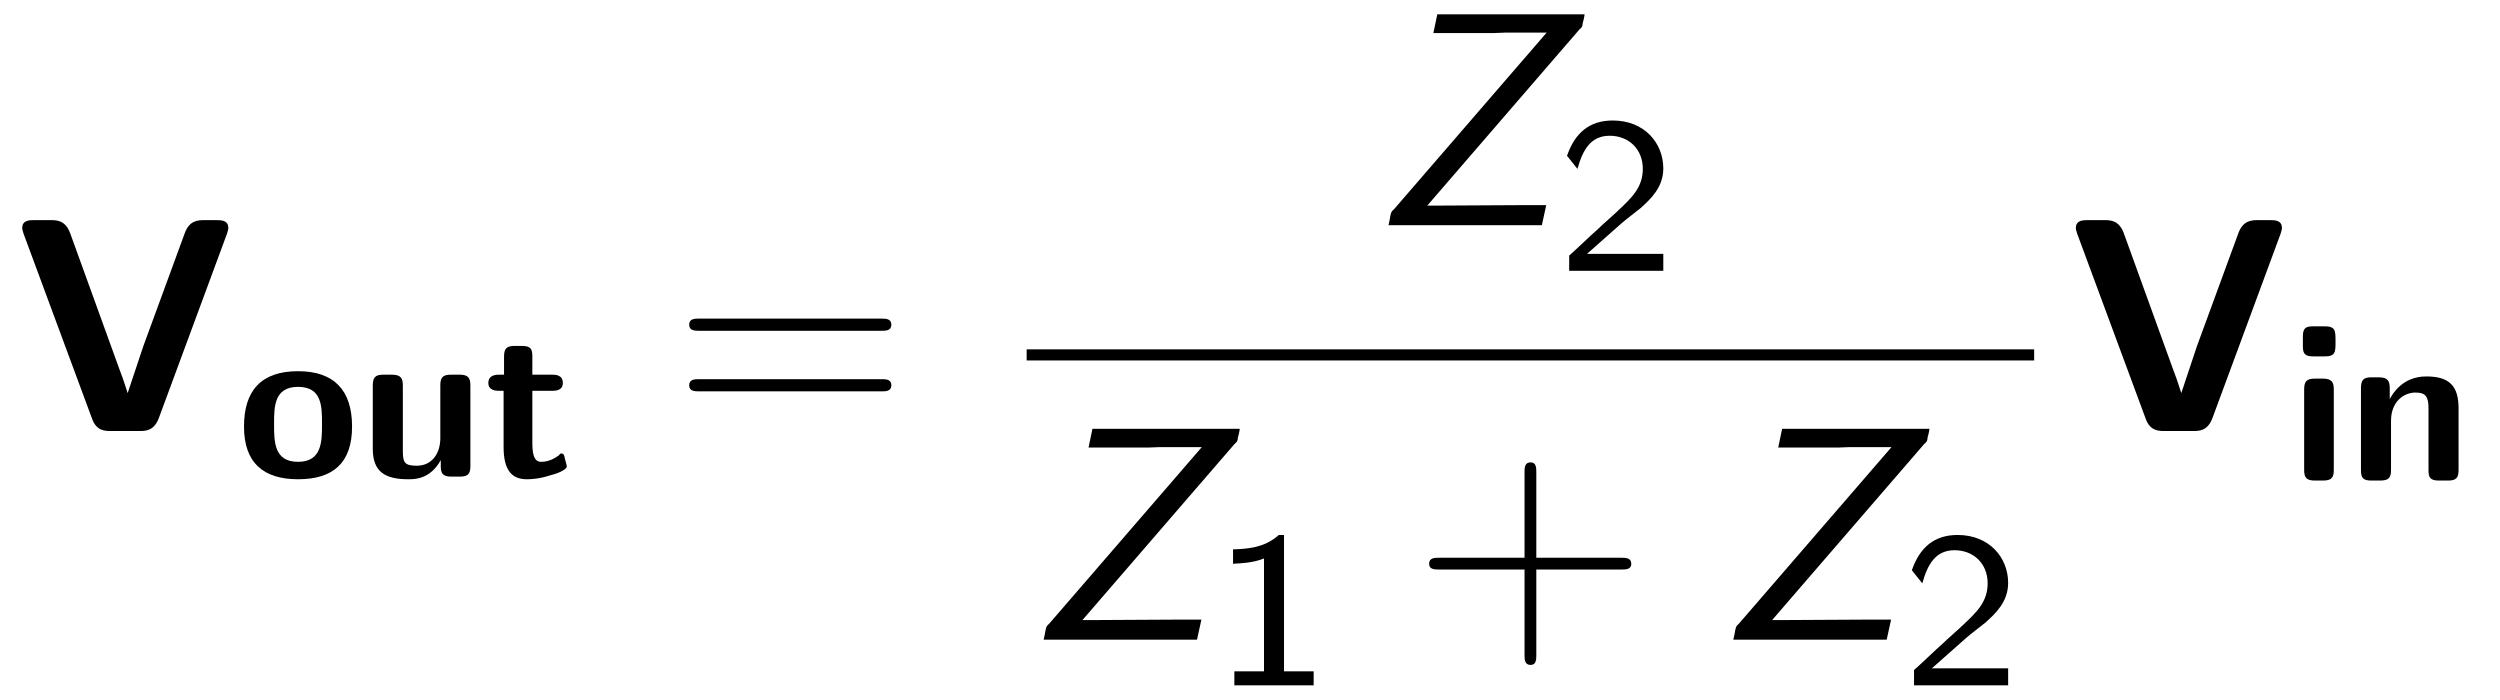
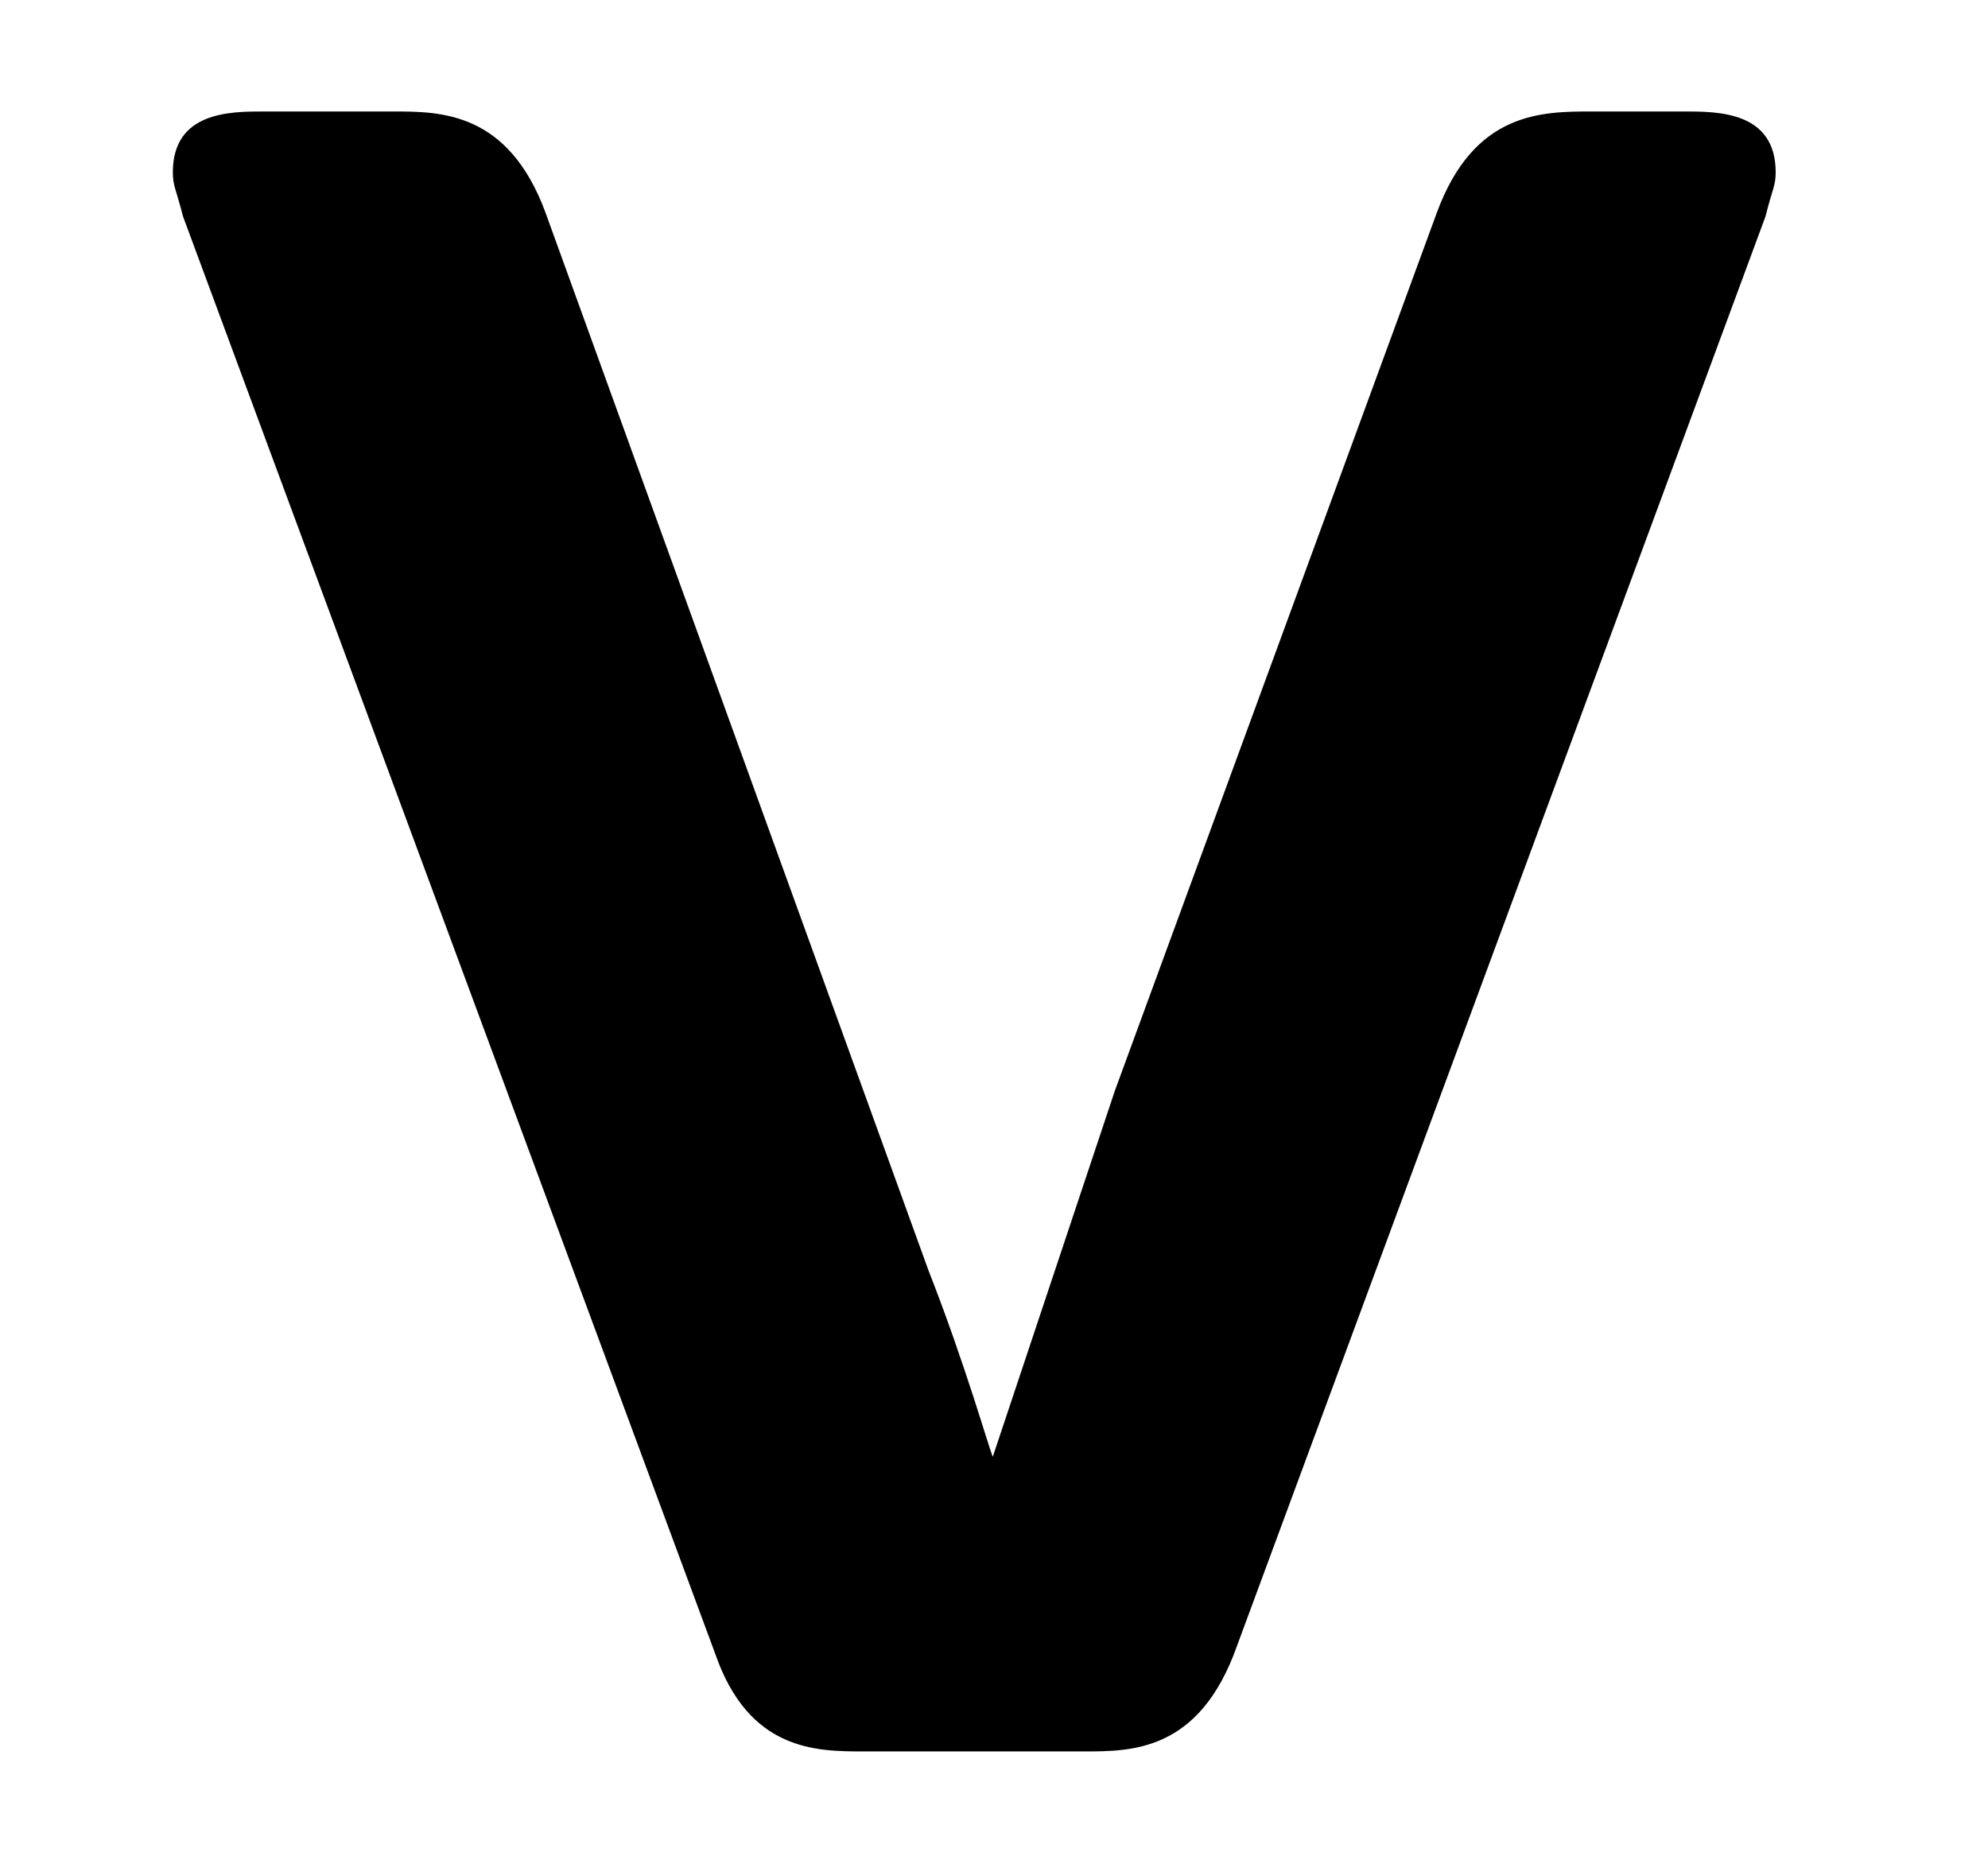
- <svg xmlns="http://www.w3.org/2000/svg" xmlns:xlink="http://www.w3.org/1999/xlink" viewBox="0 0 89.65 25.075">
+ <svg xmlns="http://www.w3.org/2000/svg" xmlns:xlink="http://www.w3.org/1999/xlink" viewBox="0 0 9.167 8.576">
  <defs>
    <g>
      <g id="glyph-0-0">
        <path d="M 7.641 -7.078 C 7.672 -7.203 7.688 -7.219 7.688 -7.281 C 7.688 -7.562 7.422 -7.562 7.266 -7.562 L 6.844 -7.562 C 6.609 -7.562 6.297 -7.562 6.125 -7.094 L 4.641 -3.047 L 4.078 -1.359 C 4.062 -1.391 3.953 -1.781 3.781 -2.219 L 2.016 -7.094 C 1.844 -7.562 1.531 -7.562 1.312 -7.562 L 0.719 -7.562 C 0.562 -7.562 0.297 -7.562 0.297 -7.281 C 0.297 -7.219 0.312 -7.203 0.344 -7.078 L 2.797 -0.453 C 2.953 0 3.266 0 3.484 0 L 4.5 0 C 4.719 0 5.031 0 5.203 -0.484 Z M 7.641 -7.078 " />
      </g>
-       <g id="glyph-1-0">
-         <path d="M 4.125 -1.797 C 4.125 -3.094 3.484 -3.781 2.188 -3.781 C 0.859 -3.781 0.25 -3.078 0.25 -1.797 C 0.25 -0.5 0.938 0.094 2.188 0.094 C 3.438 0.094 4.125 -0.484 4.125 -1.797 Z M 2.188 -0.531 C 1.328 -0.531 1.328 -1.25 1.328 -1.891 C 1.328 -2.5 1.328 -3.219 2.188 -3.219 C 3.047 -3.219 3.047 -2.516 3.047 -1.891 C 3.047 -1.266 3.047 -0.531 2.188 -0.531 Z M 2.188 -0.531 " />
-       </g>
-       <g id="glyph-1-1">
-         <path d="M 3.984 -3.266 C 3.984 -3.516 3.922 -3.656 3.609 -3.656 L 3.281 -3.656 C 2.984 -3.656 2.906 -3.547 2.906 -3.266 L 2.906 -1.375 C 2.906 -0.859 2.625 -0.391 2.062 -0.391 C 1.609 -0.391 1.562 -0.516 1.562 -0.938 L 1.562 -3.266 C 1.562 -3.516 1.5 -3.656 1.172 -3.656 L 0.859 -3.656 C 0.578 -3.656 0.484 -3.562 0.484 -3.266 L 0.484 -1 C 0.484 -0.156 0.938 0.094 1.766 0.094 C 1.984 0.094 2.547 0.094 2.922 -0.594 L 2.922 -0.375 C 2.922 -0.125 2.984 0 3.312 0 L 3.609 0 C 3.906 0 3.984 -0.109 3.984 -0.375 Z M 3.984 -3.266 " />
-       </g>
-       <g id="glyph-1-2">
-         <path d="M 1.734 -3.078 L 2.453 -3.078 C 2.547 -3.078 2.828 -3.078 2.828 -3.359 C 2.828 -3.656 2.547 -3.656 2.453 -3.656 L 1.734 -3.656 L 1.734 -4.312 C 1.734 -4.562 1.688 -4.688 1.359 -4.688 L 1.109 -4.688 C 0.828 -4.688 0.719 -4.609 0.719 -4.312 L 0.719 -3.656 L 0.547 -3.656 C 0.453 -3.656 0.156 -3.656 0.156 -3.359 C 0.156 -3.078 0.453 -3.078 0.547 -3.078 L 0.703 -3.078 L 0.703 -1.062 C 0.703 -0.25 0.984 0.094 1.531 0.094 C 1.609 0.094 1.953 0.094 2.375 -0.047 C 2.516 -0.078 2.969 -0.219 2.969 -0.375 C 2.969 -0.391 2.953 -0.453 2.906 -0.625 C 2.875 -0.781 2.859 -0.828 2.781 -0.828 C 2.734 -0.828 2.734 -0.828 2.688 -0.766 C 2.594 -0.703 2.375 -0.531 2.047 -0.531 C 1.859 -0.531 1.734 -0.672 1.734 -1.188 Z M 1.734 -3.078 " />
-       </g>
-       <g id="glyph-1-3">
-         <path d="M 0.812 -5.531 C 0.562 -5.531 0.438 -5.484 0.438 -5.172 L 0.438 -4.812 C 0.438 -4.547 0.516 -4.453 0.812 -4.453 L 1.219 -4.453 C 1.609 -4.453 1.609 -4.609 1.609 -4.984 C 1.609 -5.375 1.609 -5.531 1.219 -5.531 Z M 1.547 -3.266 C 1.547 -3.516 1.484 -3.656 1.156 -3.656 L 0.875 -3.656 C 0.578 -3.656 0.484 -3.562 0.484 -3.266 L 0.484 -0.375 C 0.484 -0.094 0.578 0 0.875 0 L 1.156 0 C 1.469 0 1.547 -0.109 1.547 -0.375 Z M 1.547 -3.266 " />
-       </g>
-       <g id="glyph-1-4">
-         <path d="M 3.984 -2.594 C 3.984 -3.406 3.641 -3.734 2.828 -3.734 C 1.984 -3.734 1.625 -3.125 1.516 -2.922 L 1.516 -3.312 C 1.516 -3.562 1.453 -3.703 1.125 -3.703 L 0.859 -3.703 C 0.578 -3.703 0.484 -3.609 0.484 -3.312 L 0.484 -0.375 C 0.484 -0.094 0.562 0 0.859 0 L 1.172 0 C 1.484 0 1.562 -0.109 1.562 -0.375 L 1.562 -2.141 C 1.562 -2.844 2.031 -3.156 2.438 -3.156 C 2.828 -3.156 2.906 -2.984 2.906 -2.578 L 2.906 -0.375 C 2.906 -0.125 2.953 0 3.281 0 L 3.609 0 C 3.906 0 3.984 -0.109 3.984 -0.375 Z M 3.984 -2.594 " />
-       </g>
-       <g id="glyph-2-0">
-         <path d="M 7.5 -3.594 C 7.656 -3.594 7.859 -3.594 7.859 -3.812 C 7.859 -4.031 7.656 -4.031 7.5 -4.031 L 0.969 -4.031 C 0.812 -4.031 0.609 -4.031 0.609 -3.812 C 0.609 -3.594 0.812 -3.594 0.984 -3.594 Z M 7.5 -1.422 C 7.656 -1.422 7.859 -1.422 7.859 -1.641 C 7.859 -1.859 7.656 -1.859 7.5 -1.859 L 0.984 -1.859 C 0.812 -1.859 0.609 -1.859 0.609 -1.641 C 0.609 -1.422 0.812 -1.422 0.969 -1.422 Z M 7.5 -1.422 " />
-       </g>
-       <g id="glyph-2-1">
-         <path d="M 4.453 -2.516 L 7.5 -2.516 C 7.656 -2.516 7.859 -2.516 7.859 -2.719 C 7.859 -2.938 7.656 -2.938 7.5 -2.938 L 4.453 -2.938 L 4.453 -6 C 4.453 -6.156 4.453 -6.359 4.25 -6.359 C 4.031 -6.359 4.031 -6.156 4.031 -6 L 4.031 -2.938 L 0.969 -2.938 C 0.812 -2.938 0.609 -2.938 0.609 -2.719 C 0.609 -2.516 0.812 -2.516 0.969 -2.516 L 4.031 -2.516 L 4.031 0.547 C 4.031 0.703 4.031 0.906 4.25 0.906 C 4.453 0.906 4.453 0.703 4.453 0.547 Z M 4.453 -2.516 " />
-       </g>
-       <g id="glyph-3-0">
-         <path d="M 7.453 -7.016 C 7.562 -7.109 7.562 -7.125 7.578 -7.266 C 7.594 -7.297 7.641 -7.516 7.641 -7.562 L 2.359 -7.562 L 2.219 -6.891 L 4.391 -6.891 C 4.531 -6.891 4.656 -6.906 4.781 -6.906 L 6.281 -6.906 L 0.812 -0.578 C 0.703 -0.484 0.703 -0.453 0.672 -0.312 C 0.672 -0.297 0.625 -0.047 0.609 0 L 6.109 0 L 6.266 -0.719 L 5.219 -0.719 C 4.266 -0.719 3.297 -0.703 2.344 -0.703 L 2 -0.703 Z M 7.453 -7.016 " />
-       </g>
-       <g id="glyph-4-0">
-         <path d="M 2.25 -0.609 C 2.156 -0.609 2.062 -0.609 1.969 -0.609 L 1.062 -0.609 L 2.297 -1.703 C 2.438 -1.828 2.828 -2.125 2.984 -2.25 C 3.328 -2.562 3.797 -2.984 3.797 -3.672 C 3.797 -4.578 3.125 -5.391 1.984 -5.391 C 1.141 -5.391 0.625 -4.938 0.344 -4.125 L 0.719 -3.656 C 0.906 -4.328 1.188 -4.844 1.875 -4.844 C 2.547 -4.844 3.062 -4.375 3.062 -3.656 C 3.062 -3 2.672 -2.625 2.188 -2.172 C 2.031 -2.016 1.609 -1.656 1.438 -1.484 C 1.203 -1.281 0.656 -0.75 0.422 -0.547 L 0.422 0 L 3.797 0 L 3.797 -0.609 Z M 2.25 -0.609 " />
-       </g>
-       <g id="glyph-4-1">
-         <path d="M 2.562 -5.391 L 2.375 -5.391 C 1.859 -4.922 1.219 -4.891 0.734 -4.875 L 0.734 -4.359 C 1.047 -4.375 1.438 -4.391 1.844 -4.547 L 1.844 -0.5 L 0.781 -0.5 L 0.781 0 L 3.625 0 L 3.625 -0.5 L 2.562 -0.5 Z M 2.562 -5.391 " />
-       </g>
    </g>
+     <clipPath id="clip-0">
+       <path clip-rule="nonzero" d="M 0 0 L 9 0 L 9 8.574 L 0 8.574 Z M 0 0 " />
+     </clipPath>
  </defs>
-   <g fill="rgb(0%, 0%, 0%)" fill-opacity="1">
-     <use xlink:href="#glyph-0-0" x="0.5" y="15.456" />
-   </g>
-   <g fill="rgb(0%, 0%, 0%)" fill-opacity="1">
-     <use xlink:href="#glyph-1-0" x="8.5" y="17.092" />
-     <use xlink:href="#glyph-1-1" x="12.884" y="17.092" />
-     <use xlink:href="#glyph-1-2" x="17.356" y="17.092" />
-   </g>
-   <g fill="rgb(0%, 0%, 0%)" fill-opacity="1">
-     <use xlink:href="#glyph-2-0" x="24.105" y="15.456" />
-   </g>
-   <g fill="rgb(0%, 0%, 0%)" fill-opacity="1">
-     <use xlink:href="#glyph-3-0" x="49.182" y="8.076" />
-   </g>
-   <g fill="rgb(0%, 0%, 0%)" fill-opacity="1">
-     <use xlink:href="#glyph-4-0" x="55.849" y="9.712" />
-   </g>
-   <path fill="none" stroke-width="0.398" stroke-linecap="butt" stroke-linejoin="miter" stroke="rgb(0%, 0%, 0%)" stroke-opacity="1" stroke-miterlimit="10" d="M 0 0.001 L 36.129 0.001 " transform="matrix(1, 0, 0, -1, 36.816, 12.728)" />
-   <g fill="rgb(0%, 0%, 0%)" fill-opacity="1">
-     <use xlink:href="#glyph-3-0" x="36.816" y="22.939" />
-   </g>
-   <g fill="rgb(0%, 0%, 0%)" fill-opacity="1">
-     <use xlink:href="#glyph-4-1" x="43.483" y="24.575" />
-   </g>
-   <g fill="rgb(0%, 0%, 0%)" fill-opacity="1">
-     <use xlink:href="#glyph-2-1" x="50.639" y="22.939" />
-   </g>
-   <g fill="rgb(0%, 0%, 0%)" fill-opacity="1">
-     <use xlink:href="#glyph-3-0" x="61.548" y="22.939" />
-   </g>
-   <g fill="rgb(0%, 0%, 0%)" fill-opacity="1">
-     <use xlink:href="#glyph-4-0" x="68.215" y="24.575" />
-   </g>
-   <g fill="rgb(0%, 0%, 0%)" fill-opacity="1">
-     <use xlink:href="#glyph-0-0" x="74.143" y="15.456" />
-   </g>
-   <g fill="rgb(0%, 0%, 0%)" fill-opacity="1">
-     <use xlink:href="#glyph-1-3" x="82.143" y="17.233" />
-     <use xlink:href="#glyph-1-4" x="84.18" y="17.233" />
+   <g clip-path="url(#clip-0)">
+     <g fill="rgb(0%, 0%, 0%)" fill-opacity="1">
+       <use xlink:href="#glyph-0-0" x="0.5" y="8.076" />
+     </g>
  </g>
</svg>
